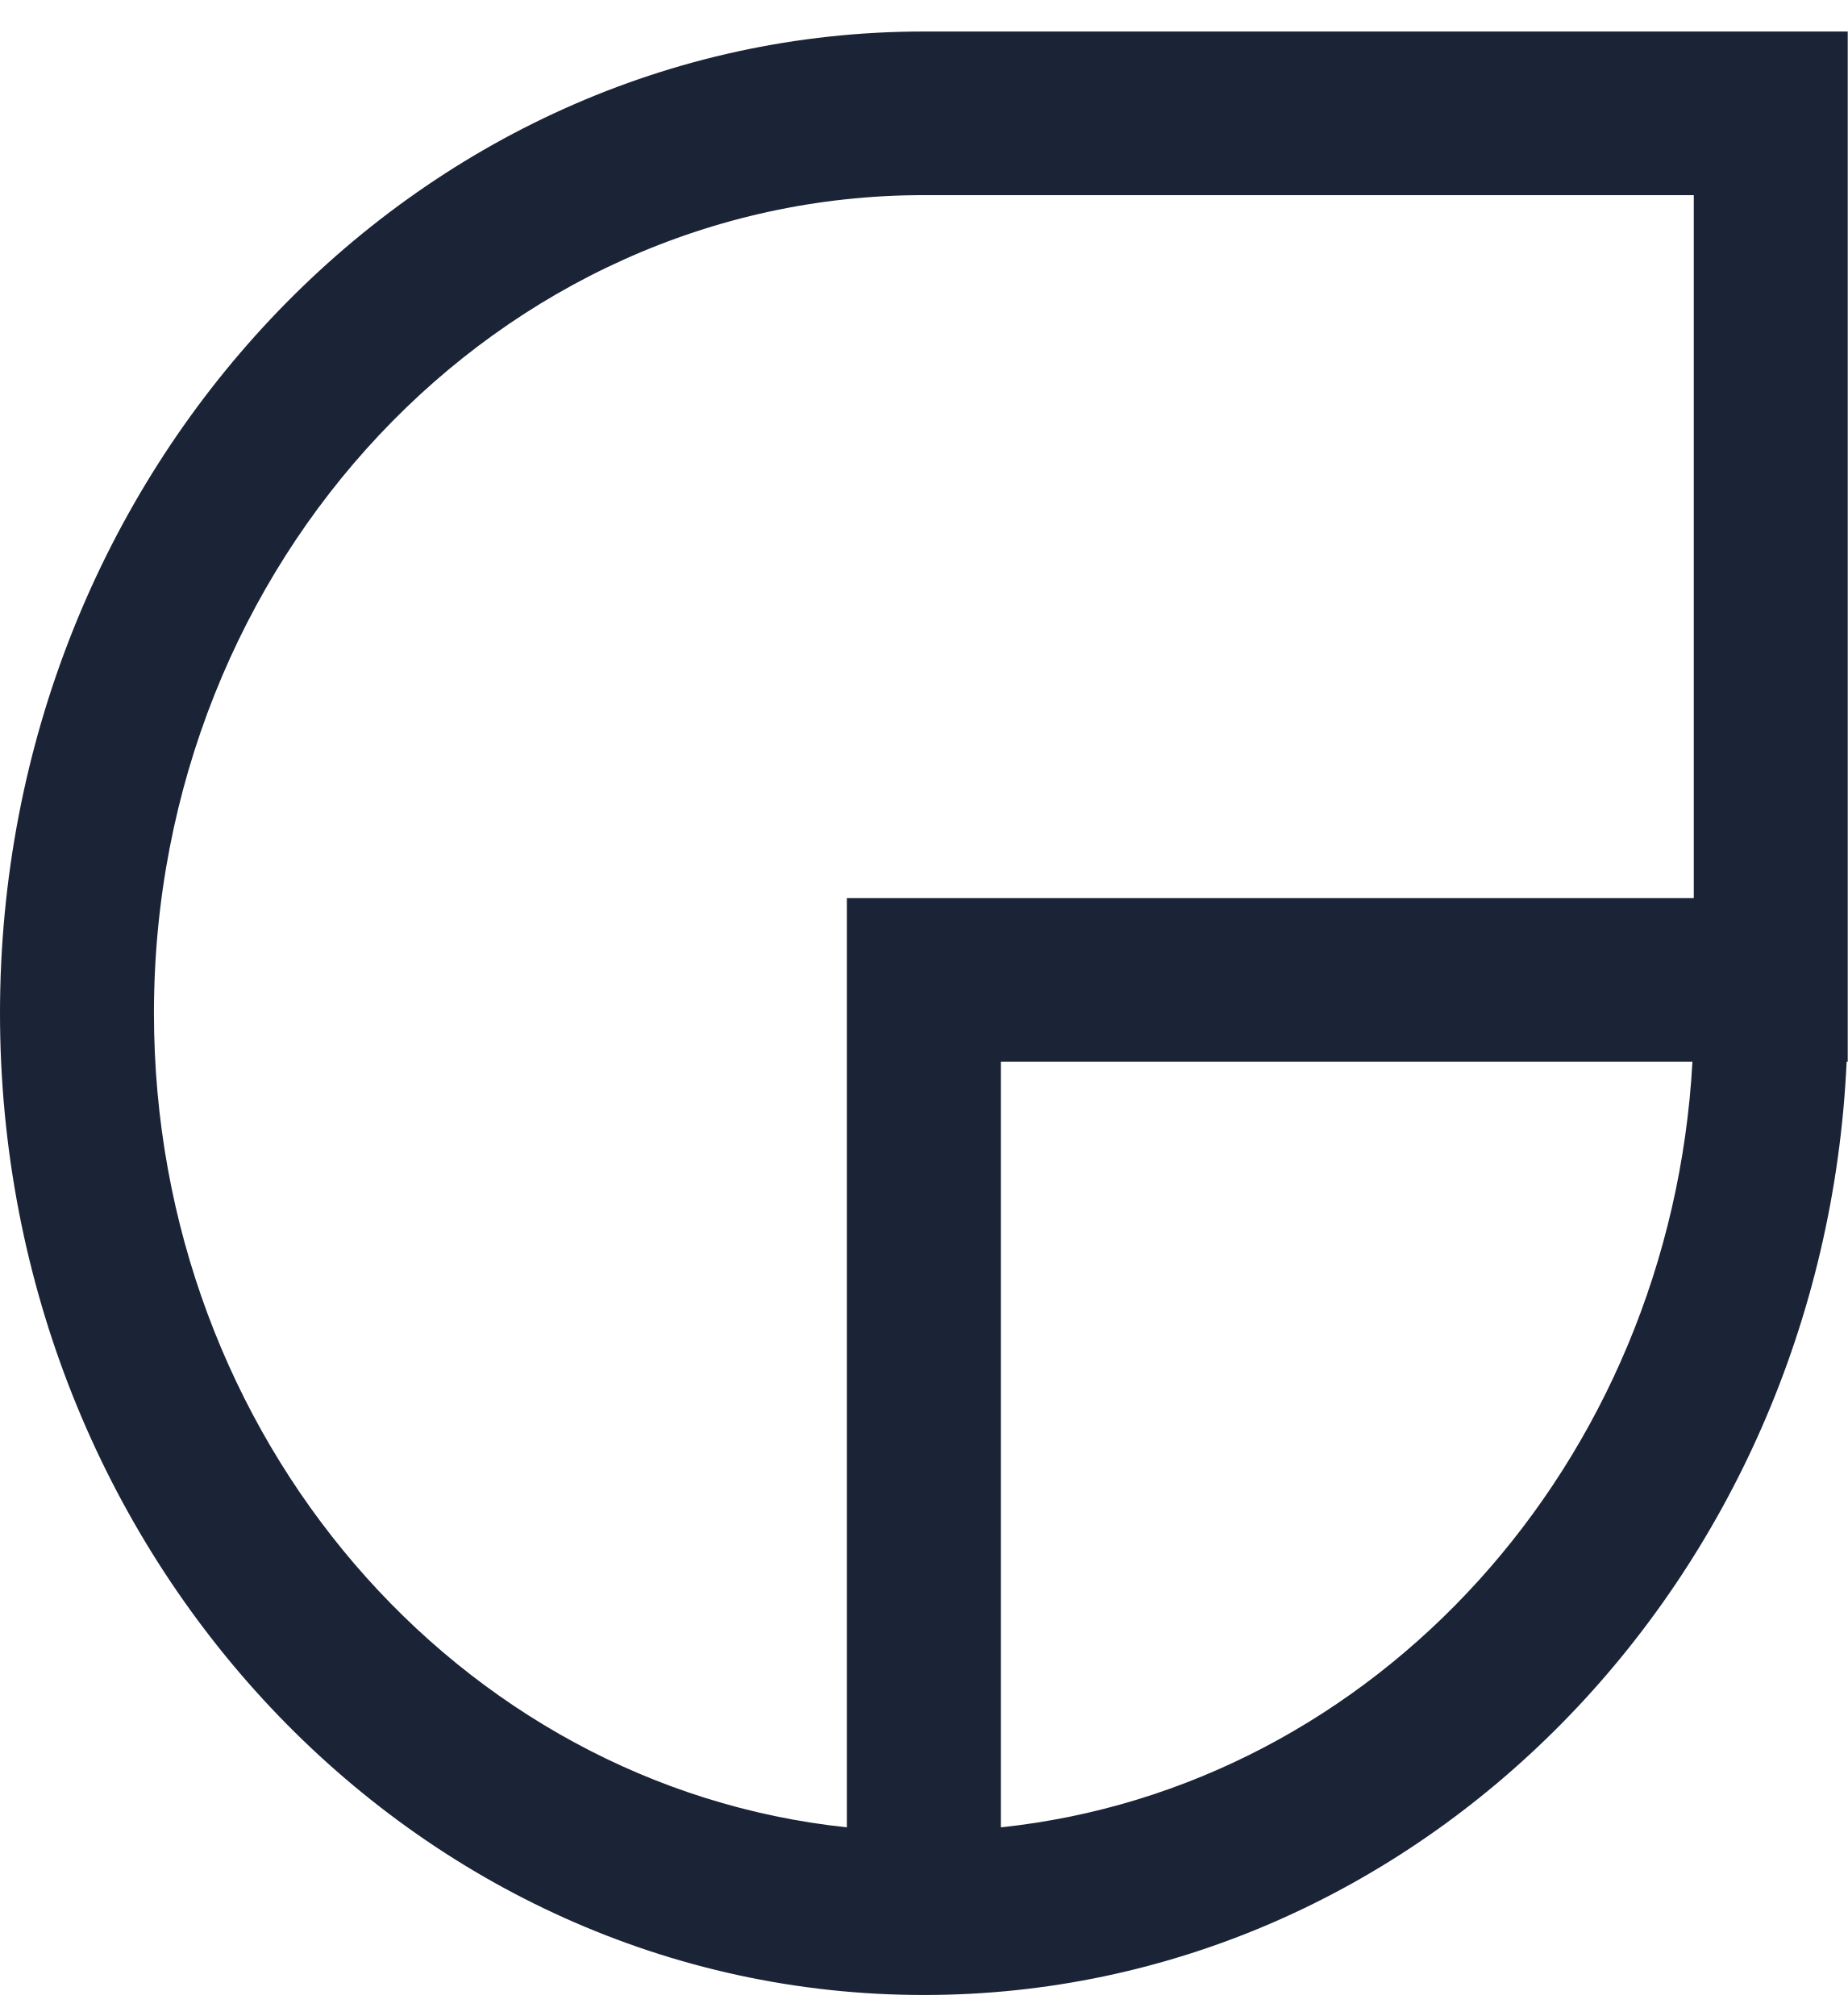
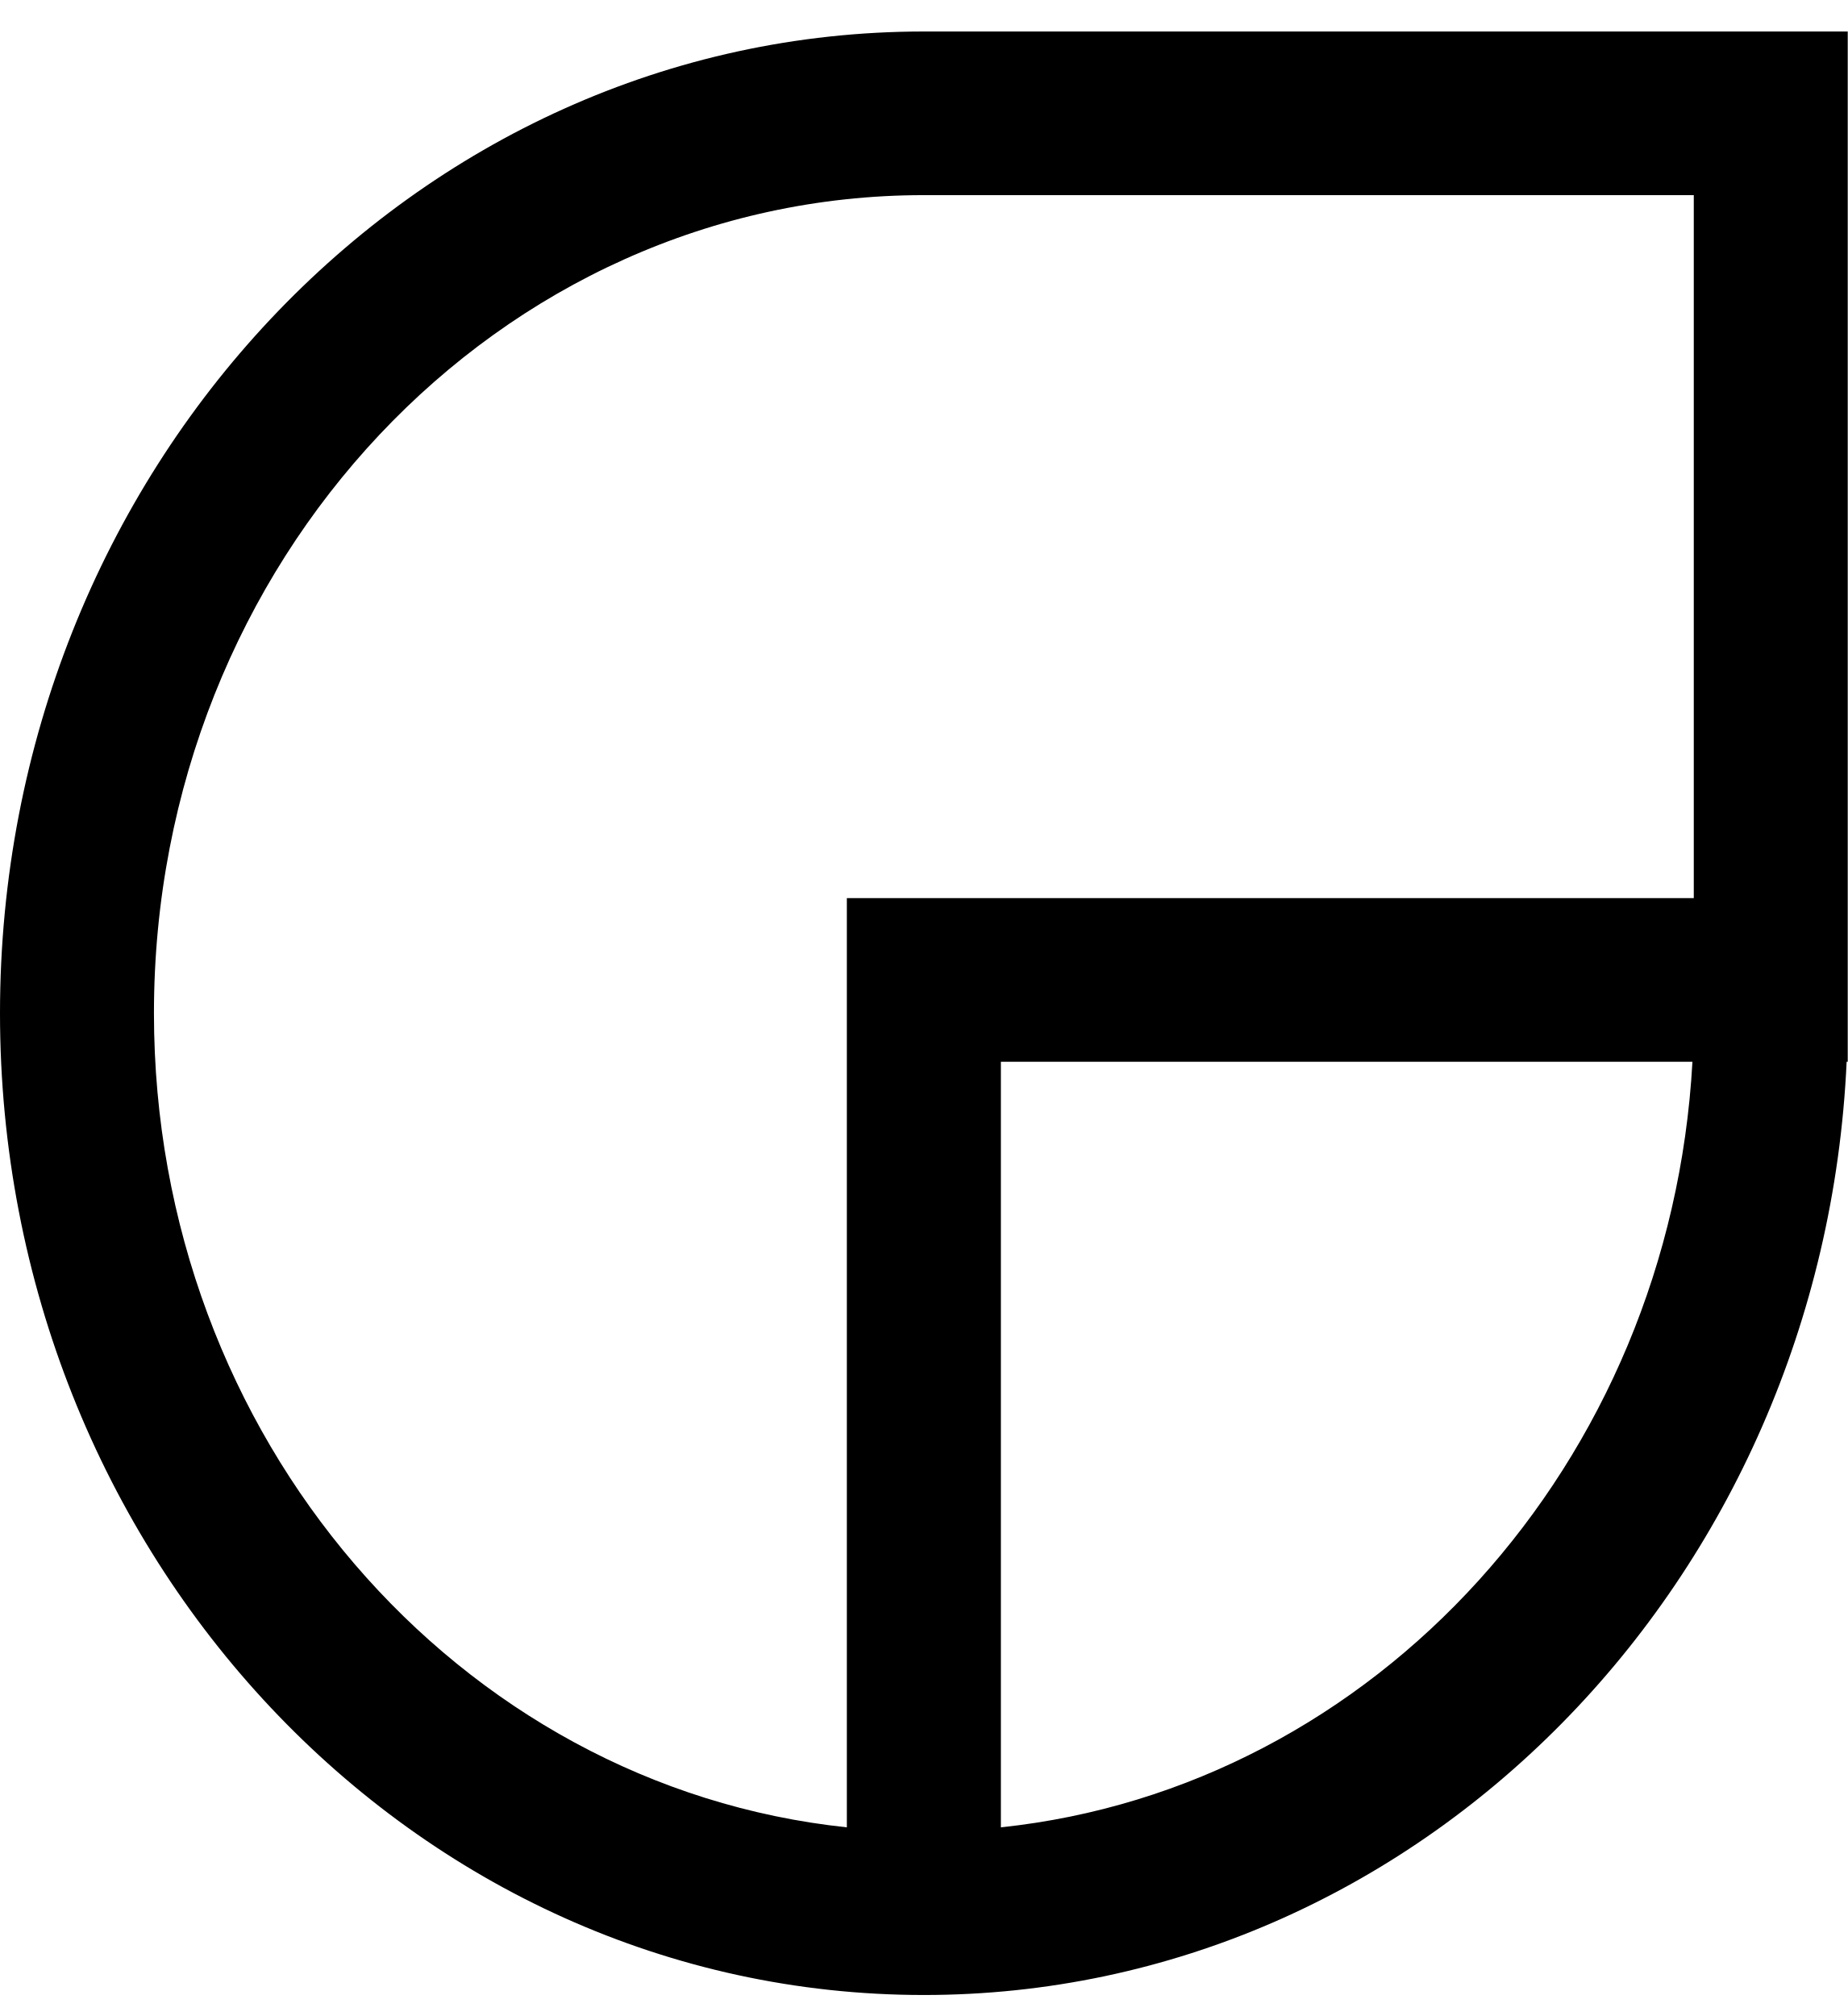
- <svg xmlns="http://www.w3.org/2000/svg" width="22" height="24" viewBox="0 0 22 24" fill="none">
-   <path fill-rule="evenodd" clip-rule="evenodd" d="M11.917 21.754C16.371 21.284 19.887 17.426 20.151 12.64H11.917V21.754ZM21.987 12.64H22V12.062V0.375L11 0.375C4.925 0.375 -5.31105e-07 5.608 0 12.062C5.31105e-07 18.517 4.925 23.75 11 23.75C16.893 23.75 21.704 18.826 21.987 12.64ZM11 2.323C5.937 2.323 1.833 6.683 1.833 12.062C1.833 17.113 5.451 21.265 10.083 21.754V10.692H20.167V2.323H11Z" fill="#1B2437" />
+ <svg xmlns="http://www.w3.org/2000/svg" width="22" height="24" viewBox="0 0 22 24">
+   <path fill-rule="evenodd" clip-rule="evenodd" d="M11.917 21.754C16.371 21.284 19.887 17.426 20.151 12.64H11.917V21.754ZM21.987 12.64H22V12.062V0.375L11 0.375C4.925 0.375 -5.31105e-07 5.608 0 12.062C5.31105e-07 18.517 4.925 23.75 11 23.75C16.893 23.75 21.704 18.826 21.987 12.64ZM11 2.323C5.937 2.323 1.833 6.683 1.833 12.062C1.833 17.113 5.451 21.265 10.083 21.754V10.692H20.167V2.323H11Z" />
</svg>
